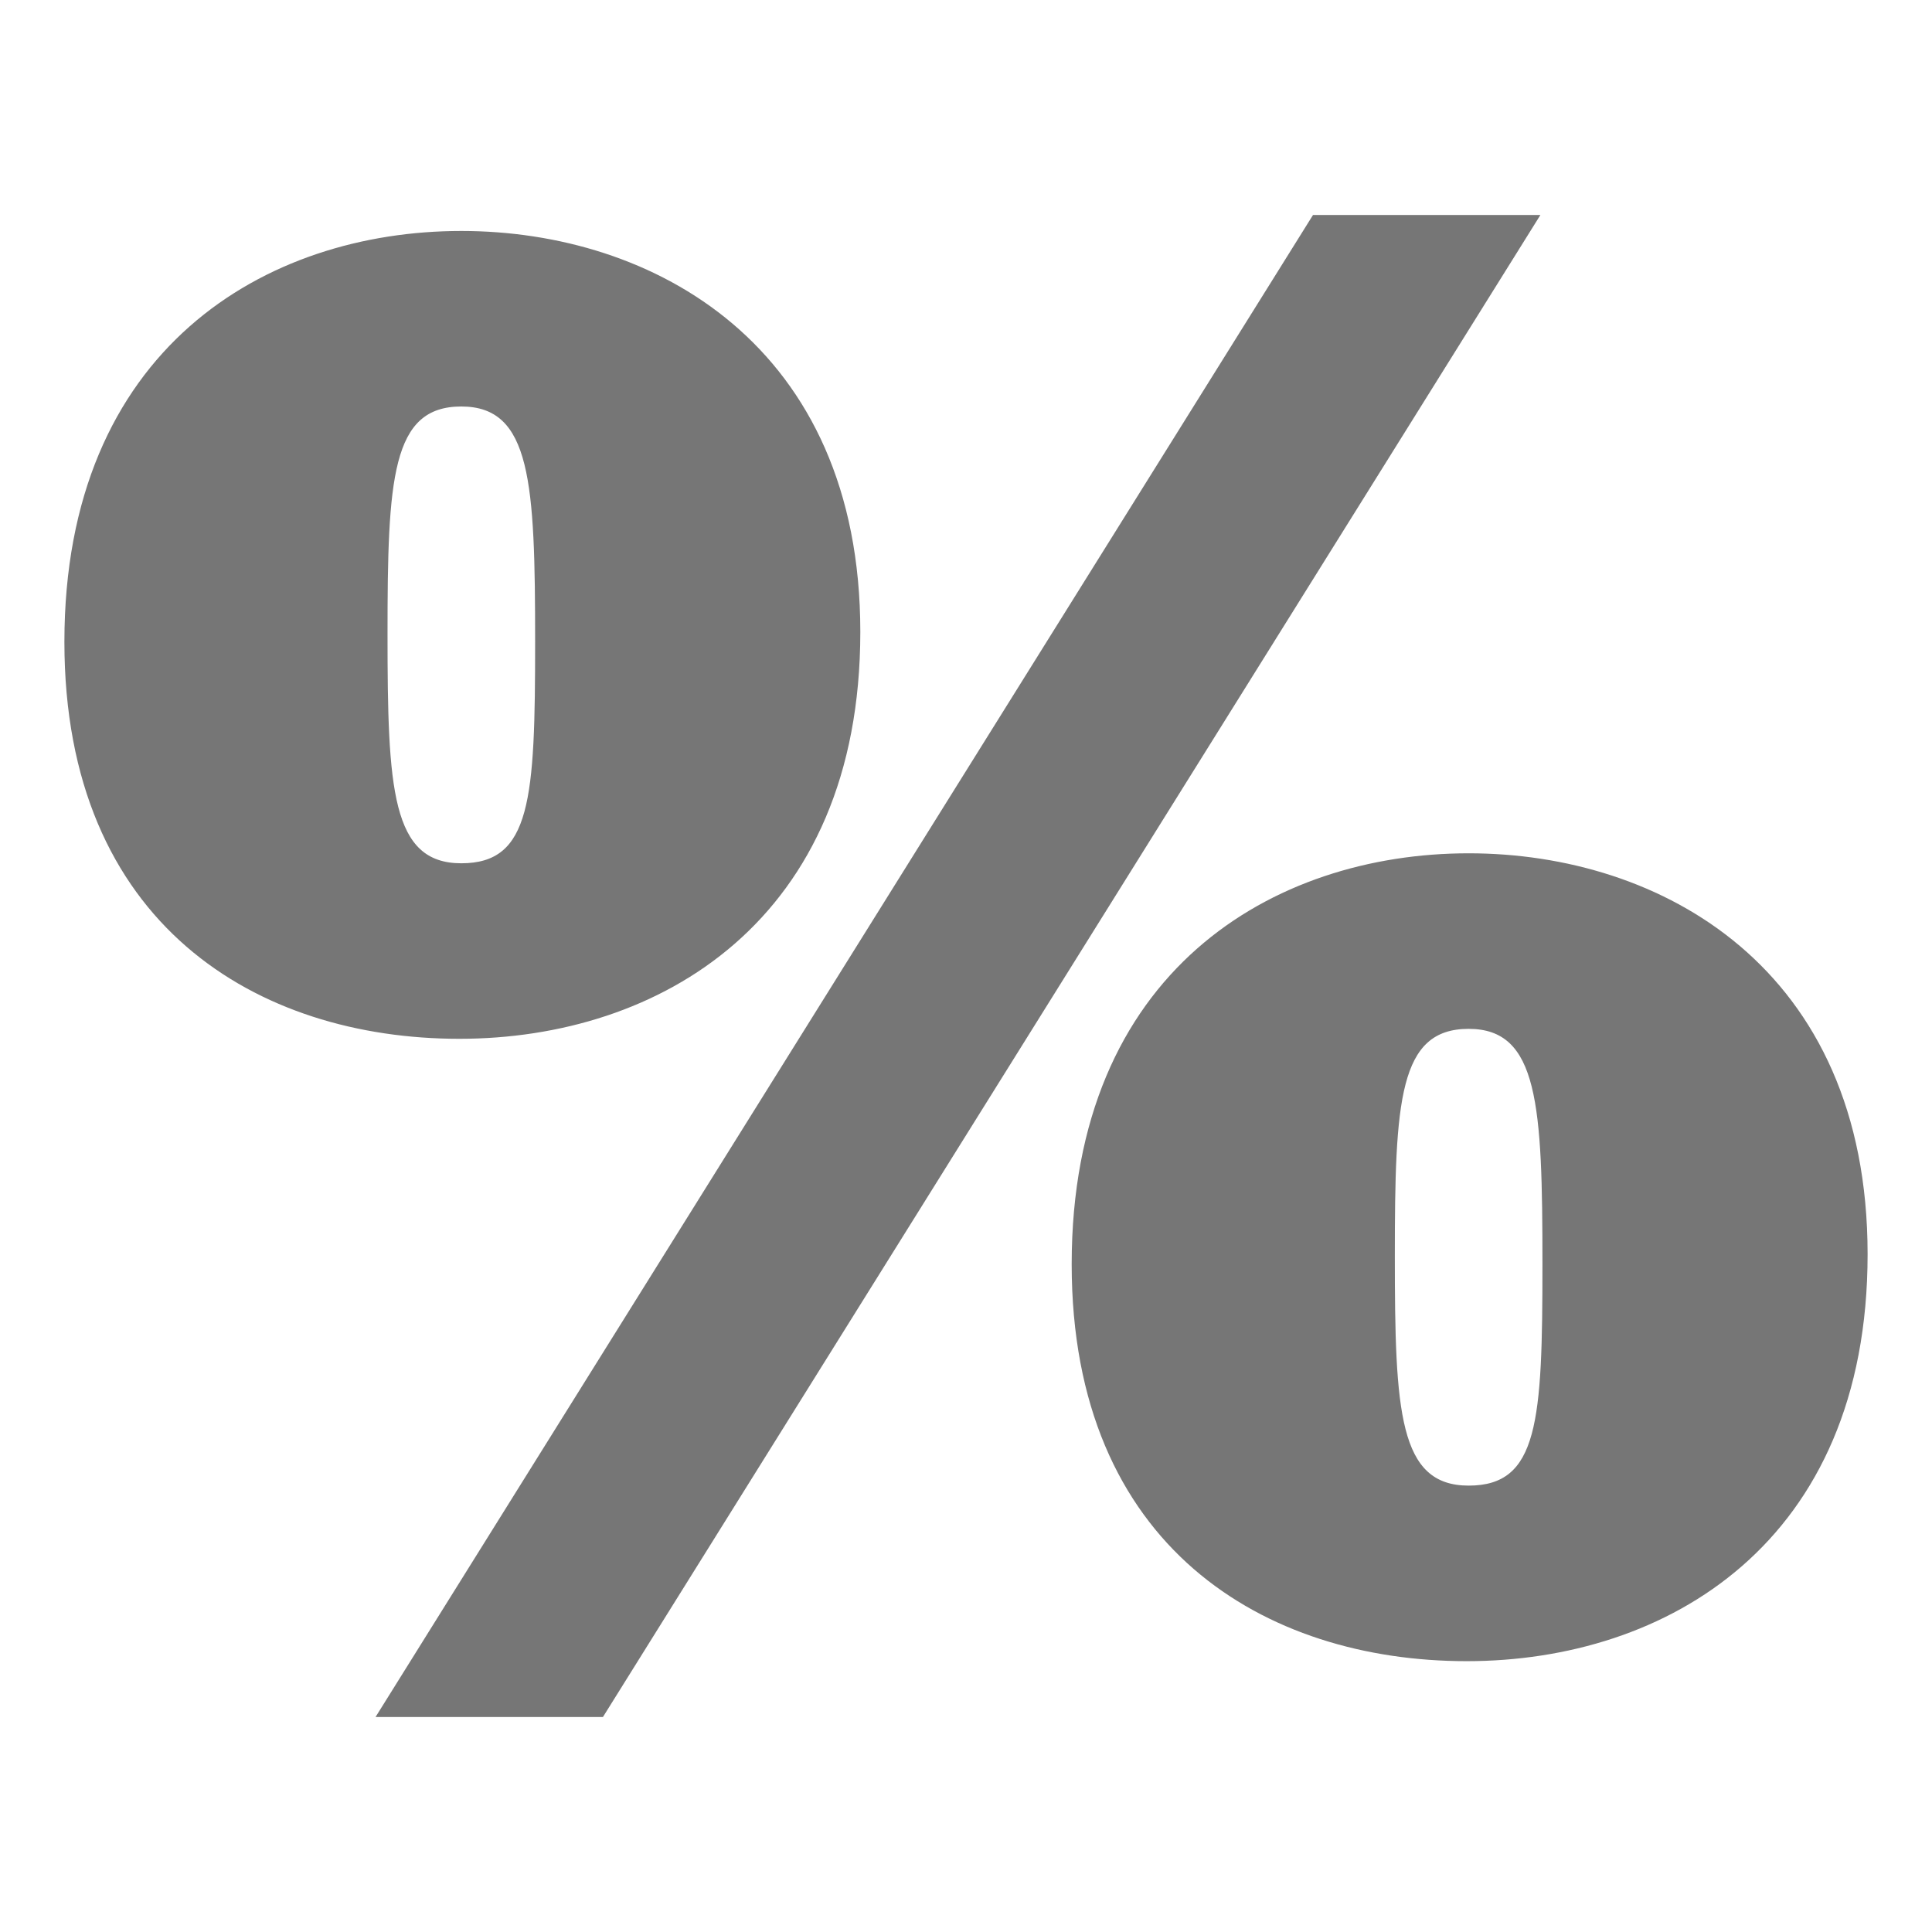
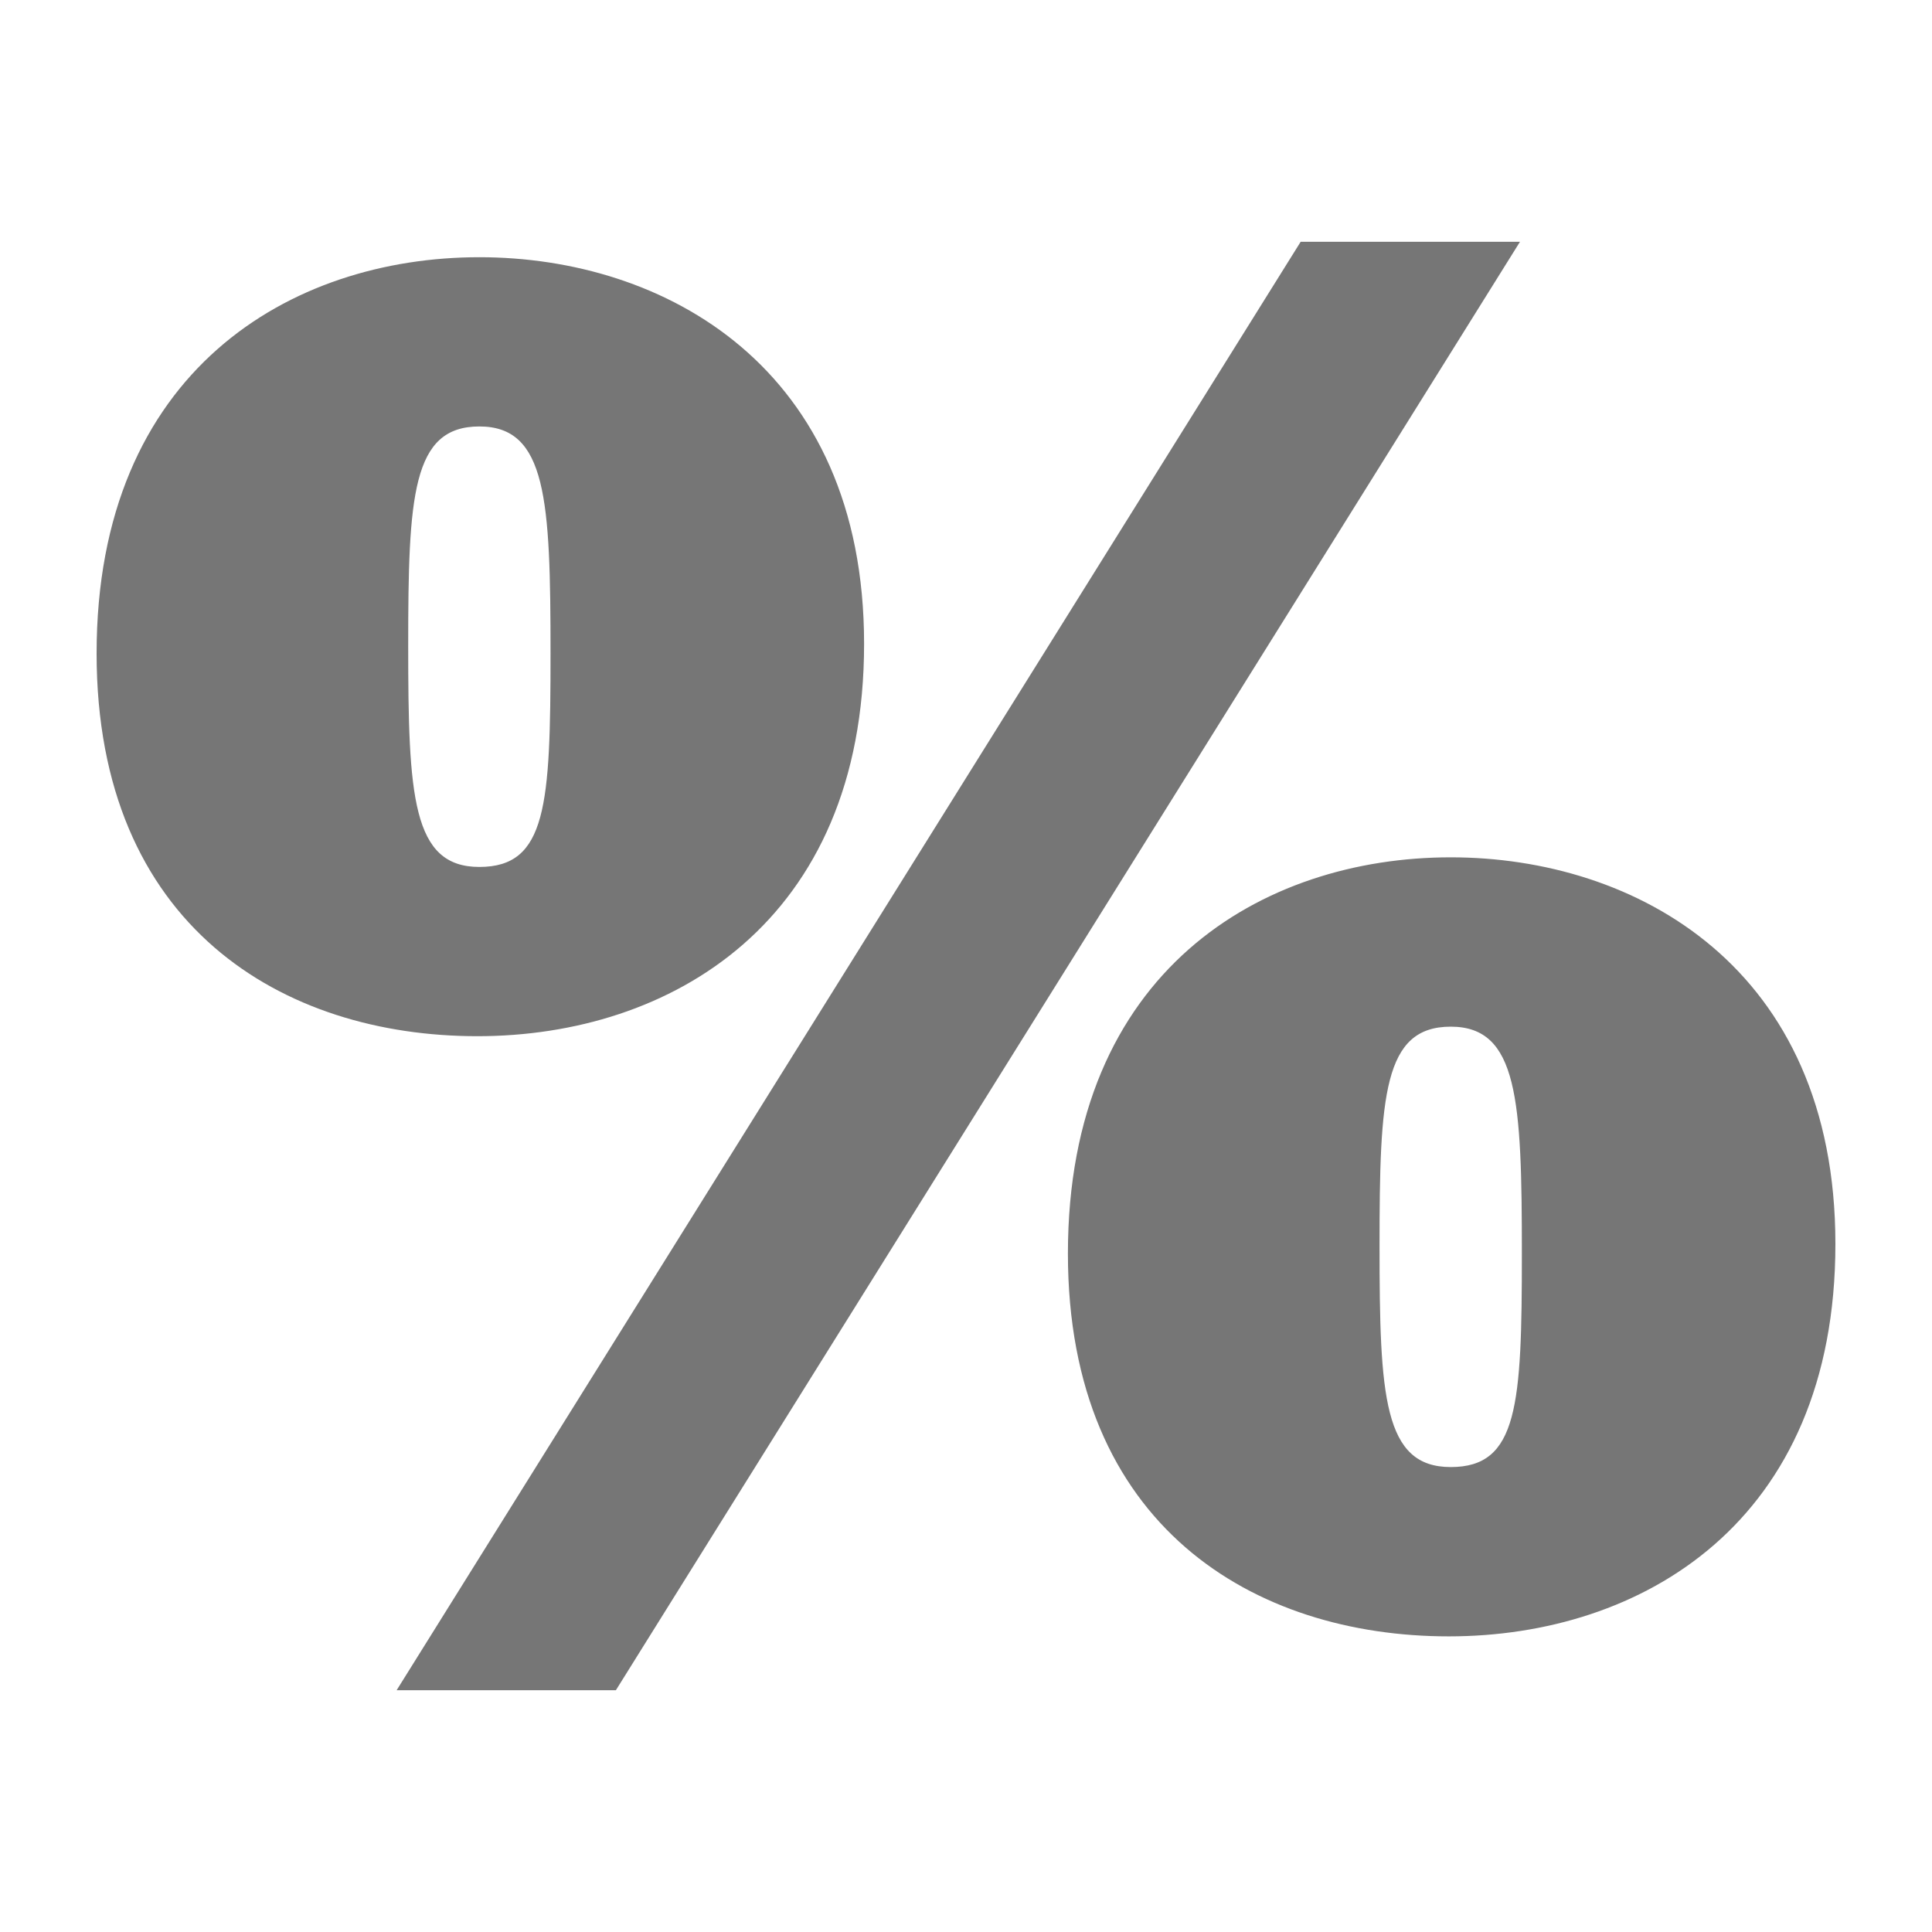
<svg xmlns="http://www.w3.org/2000/svg" version="1.1" id="Layer_1" x="0px" y="0px" width="60" height="60" viewBox="0 0 60 60" enable-background="new 0 0 60 60" xml:space="preserve">
  <g>
-     <path fill="#767676" d="M2,19.934C2,10.827,8.257,7.173,14.327,7.173c5.946,0,12.391,3.531,12.391,12.451   c0,8.982-6.258,12.637-12.452,12.637C8.01,32.261,2,28.73,2,19.934z M40.777,6.676h7.062L18.725,53.323h-7.062L40.777,6.676z    M16.619,19.934c0-4.956-0.124-7.31-2.292-7.31c-2.167,0-2.292,2.23-2.292,7.062c0,4.831,0.125,7.124,2.292,7.124   C16.495,26.81,16.619,24.827,16.619,19.934z M33.282,39.261c0-9.106,6.257-12.761,12.329-12.761C51.558,26.5,58,30.031,58,38.951   c0,8.982-6.258,12.638-12.451,12.638C39.292,51.589,33.282,48.058,33.282,39.261z M47.902,39.261c0-4.955-0.125-7.309-2.291-7.309   c-2.169,0-2.293,2.229-2.293,7.062s0.124,7.123,2.293,7.123C47.777,46.137,47.902,44.156,47.902,39.261z" />
+     <path fill="#767676" d="M3,20.293C3,11.512,9.033,7.988,14.887,7.988c5.734,0,11.948,3.404,11.948,12.005   c0,8.662-6.034,12.187-12.008,12.187C8.795,32.181,3,28.776,3,20.293z M40.393,7.509h6.811L19.127,52.491h-6.809L40.393,7.509z    M17.097,20.293c0-4.778-0.119-7.049-2.21-7.049c-2.09,0-2.21,2.151-2.21,6.81c0,4.66,0.12,6.87,2.21,6.87   C16.978,26.923,17.097,25.012,17.097,20.293z M33.165,38.931c0-8.782,6.033-12.306,11.889-12.306C50.788,26.625,57,30.03,57,38.632   c0,8.661-6.034,12.187-12.007,12.187C38.96,50.818,33.165,47.414,33.165,38.931z M47.263,38.931c0-4.778-0.12-7.047-2.209-7.047   c-2.092,0-2.211,2.148-2.211,6.808c0,4.66,0.119,6.869,2.211,6.869C47.143,45.561,47.263,43.65,47.263,38.931z" />
  </g>
</svg>
